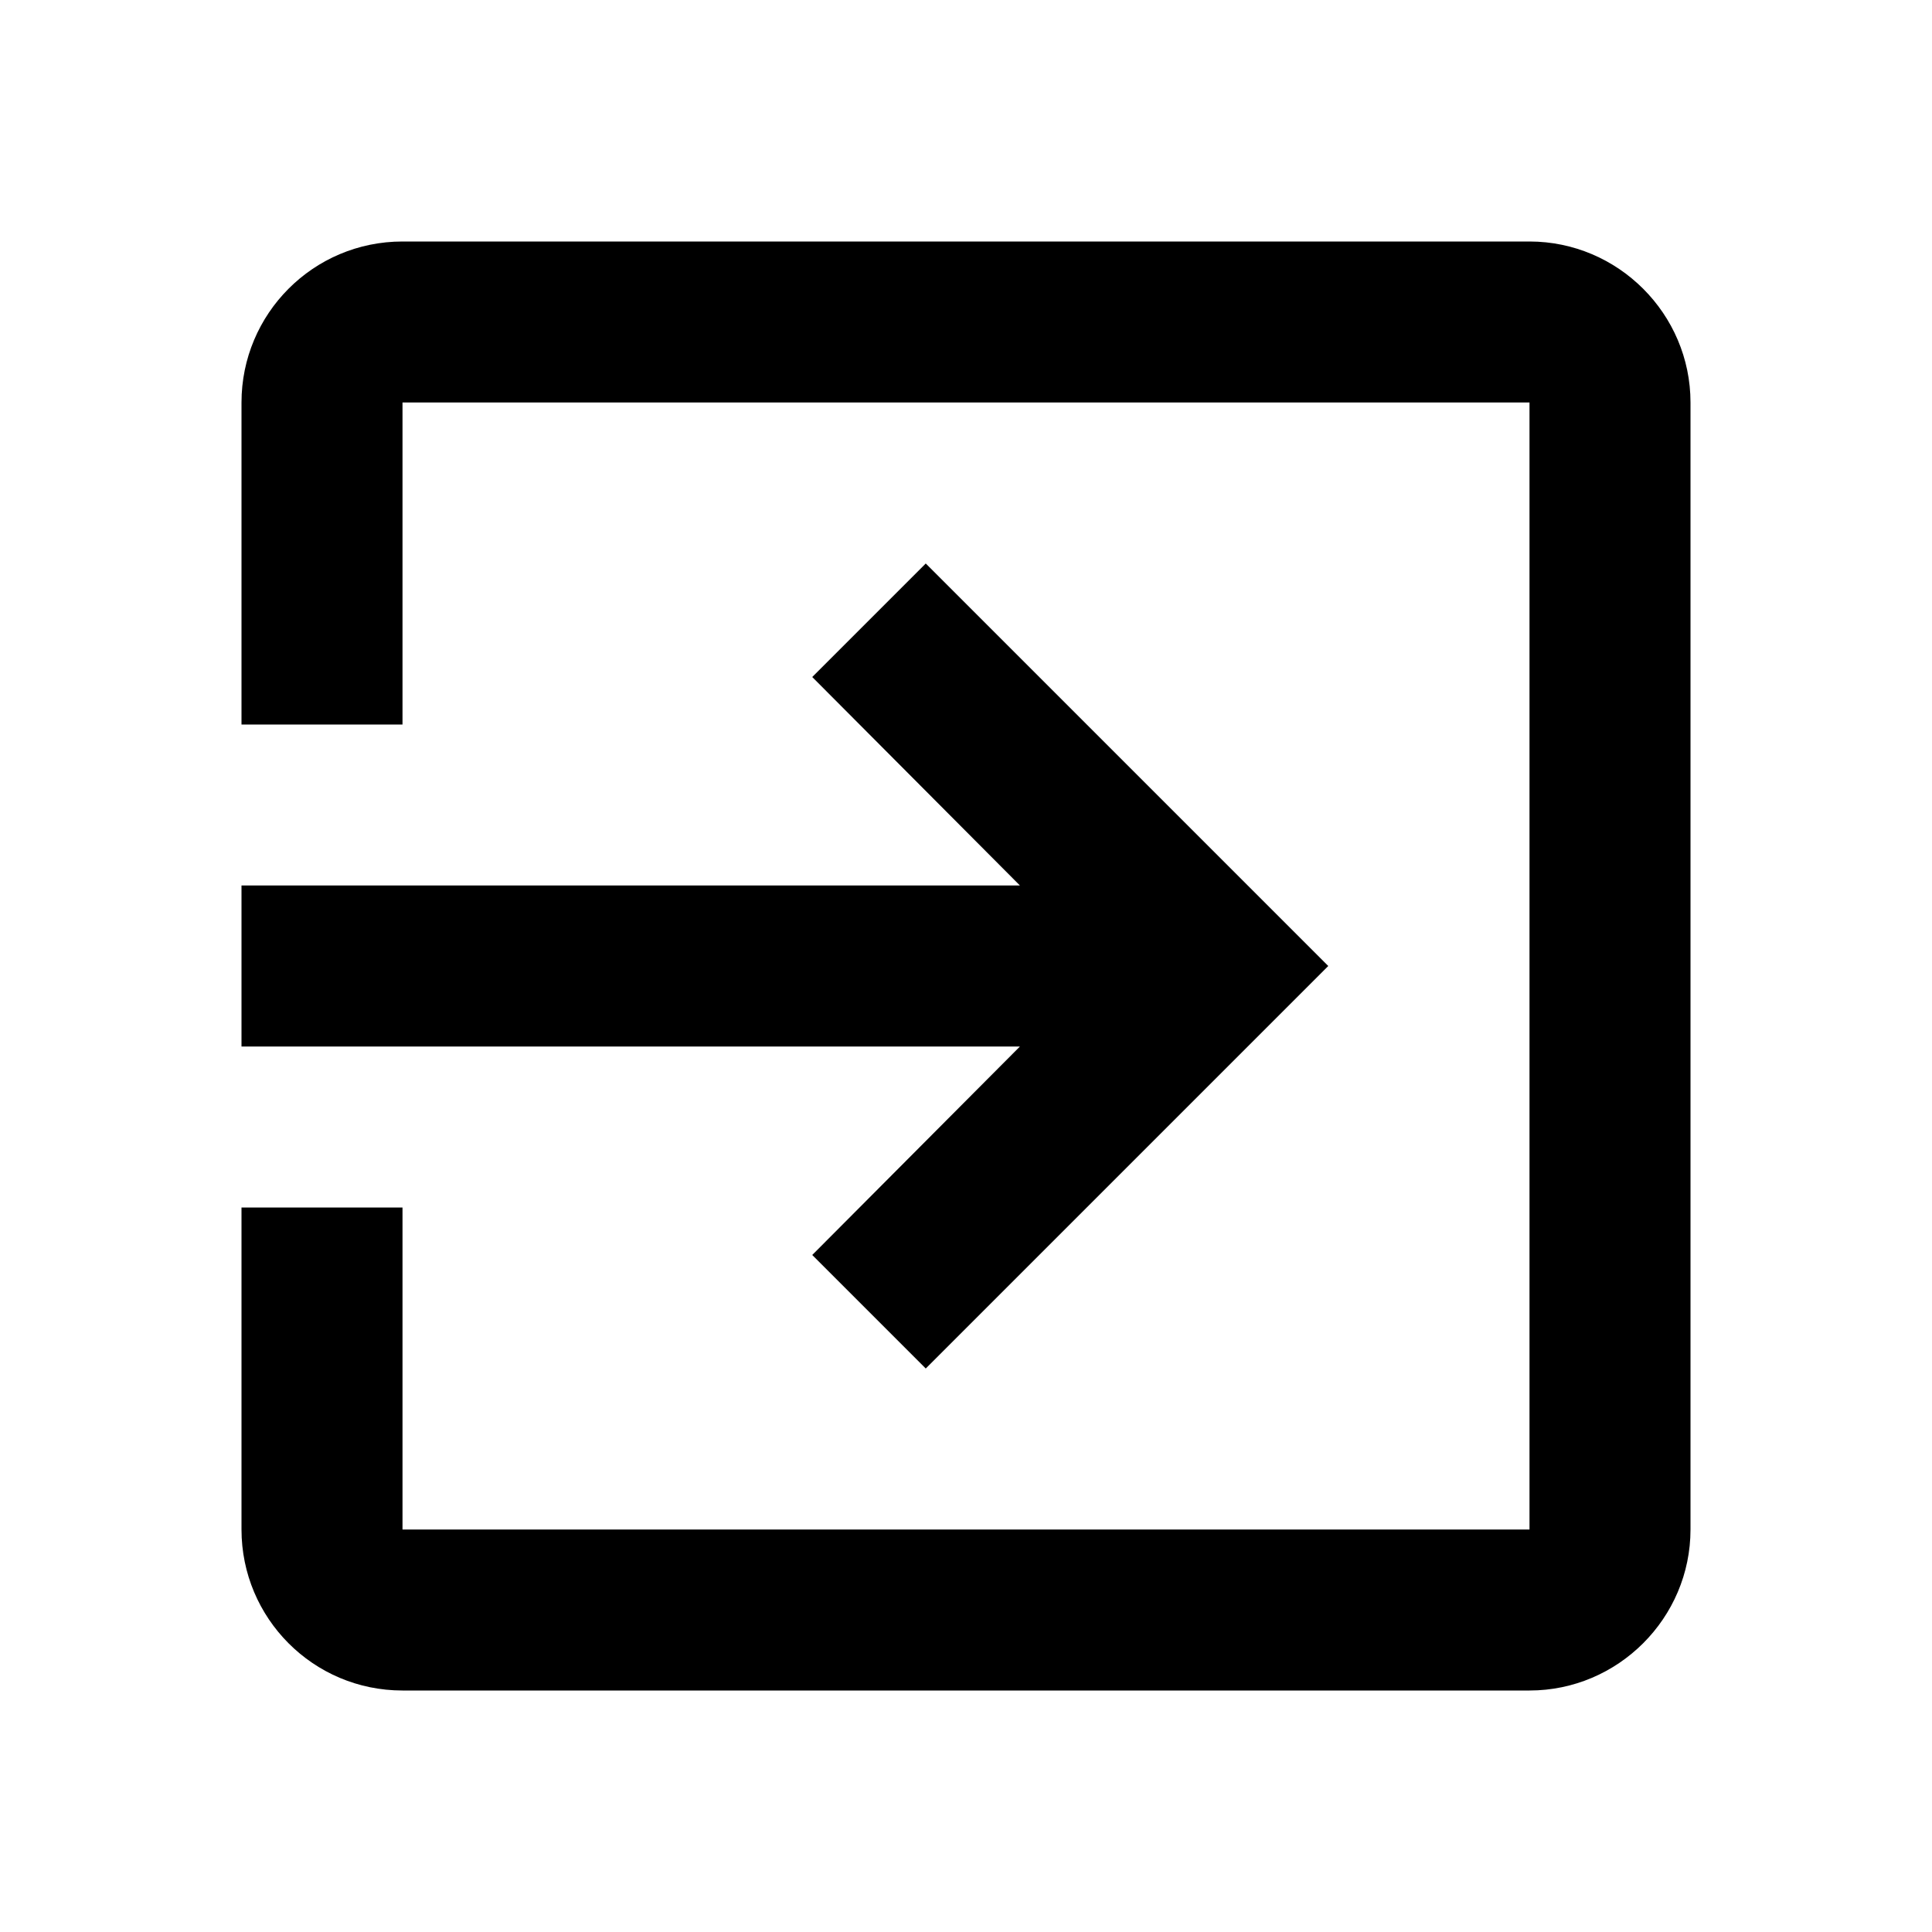
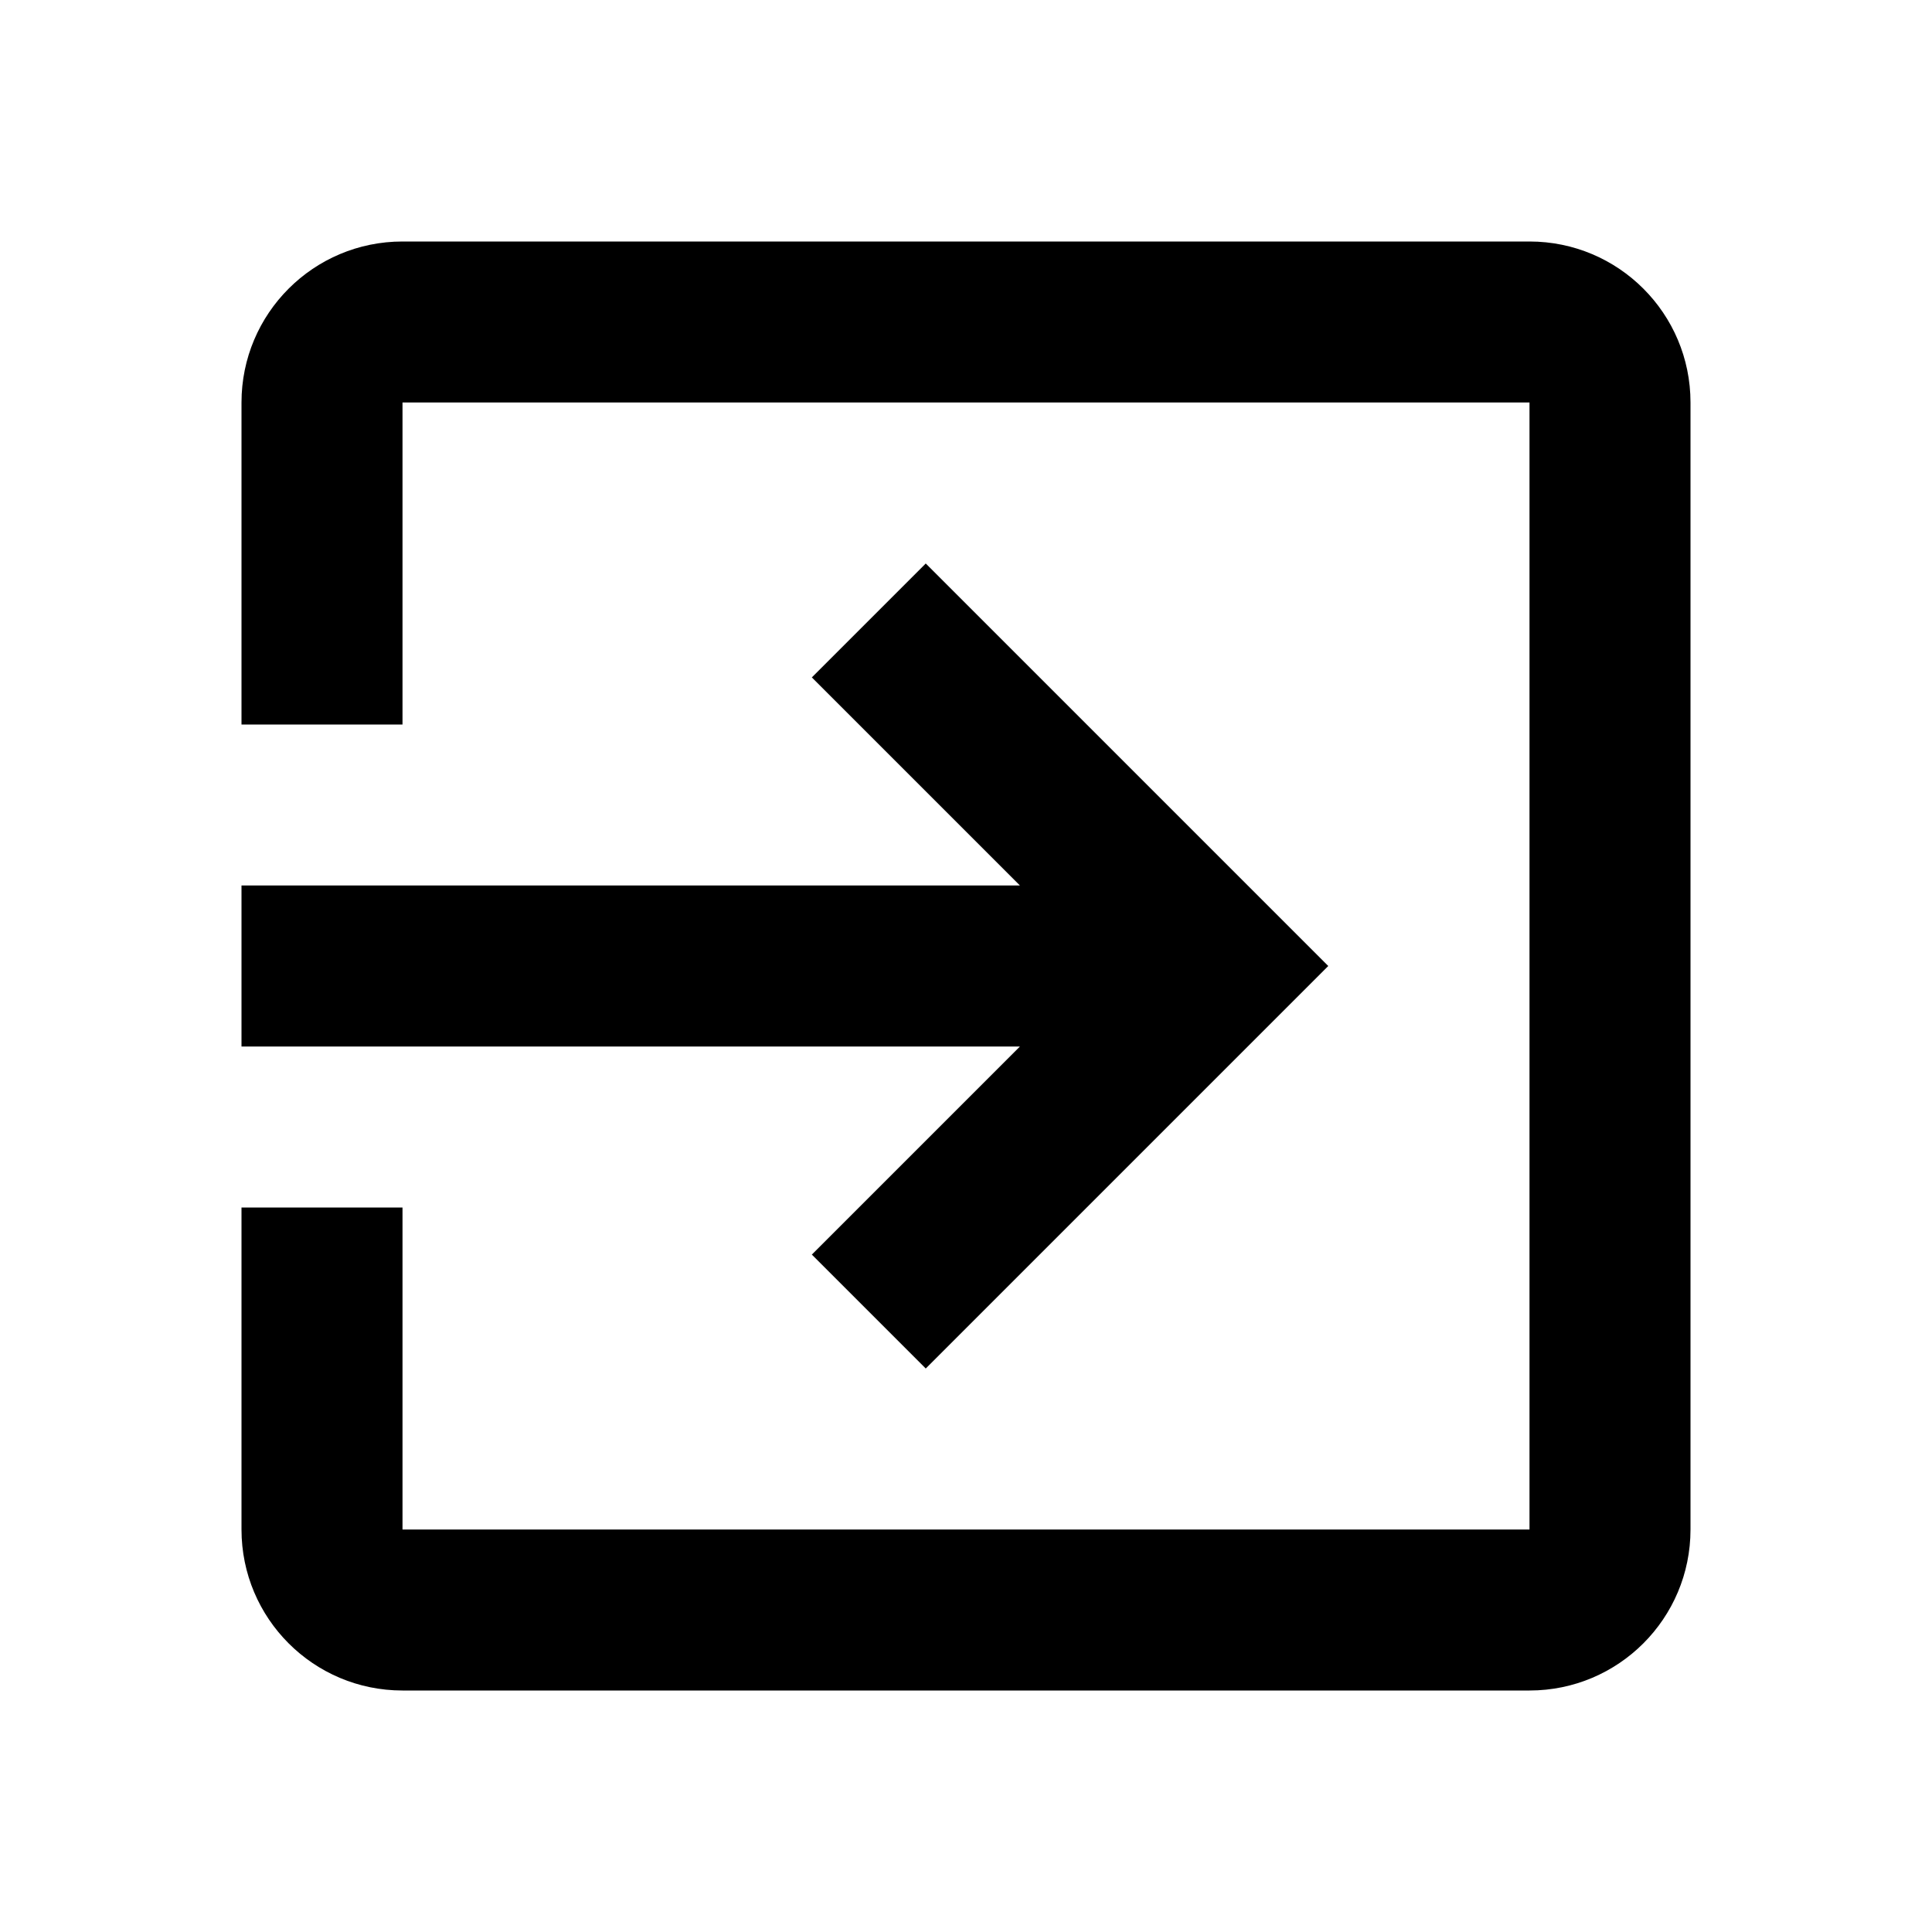
- <svg xmlns="http://www.w3.org/2000/svg" width="24" height="24" viewBox="0 0 24 24">
-   <path d="M10.09 15.59L11.5 17l5-5-5-5-1.41 1.41L12.67 11H3v2h9.67l-2.58 2.59zM19 3H5c-1.11 0-2 .9-2 2v4h2V5h14v14H5v-4H3v4c0 1.1.89 2 2 2h14c1.1 0 2-.9 2-2V5c0-1.1-.9-2-2-2z" />
+ <svg xmlns="http://www.w3.org/2000/svg" width="48" height="48" viewBox="0 0 48 48">
+   <path d="M20.17 31.17L23 34l10-10-10-10-2.83 2.83L25.34 22H6v4h19.34l-5.17 5.17zM38 6H10c-2.21 0-4 1.79-4 4v8h4v-8h28v28H10v-8H6v8c0 2.21 1.79 4 4 4h28c2.21 0 4-1.79 4-4V10c0-2.21-1.79-4-4-4z" />
</svg>
